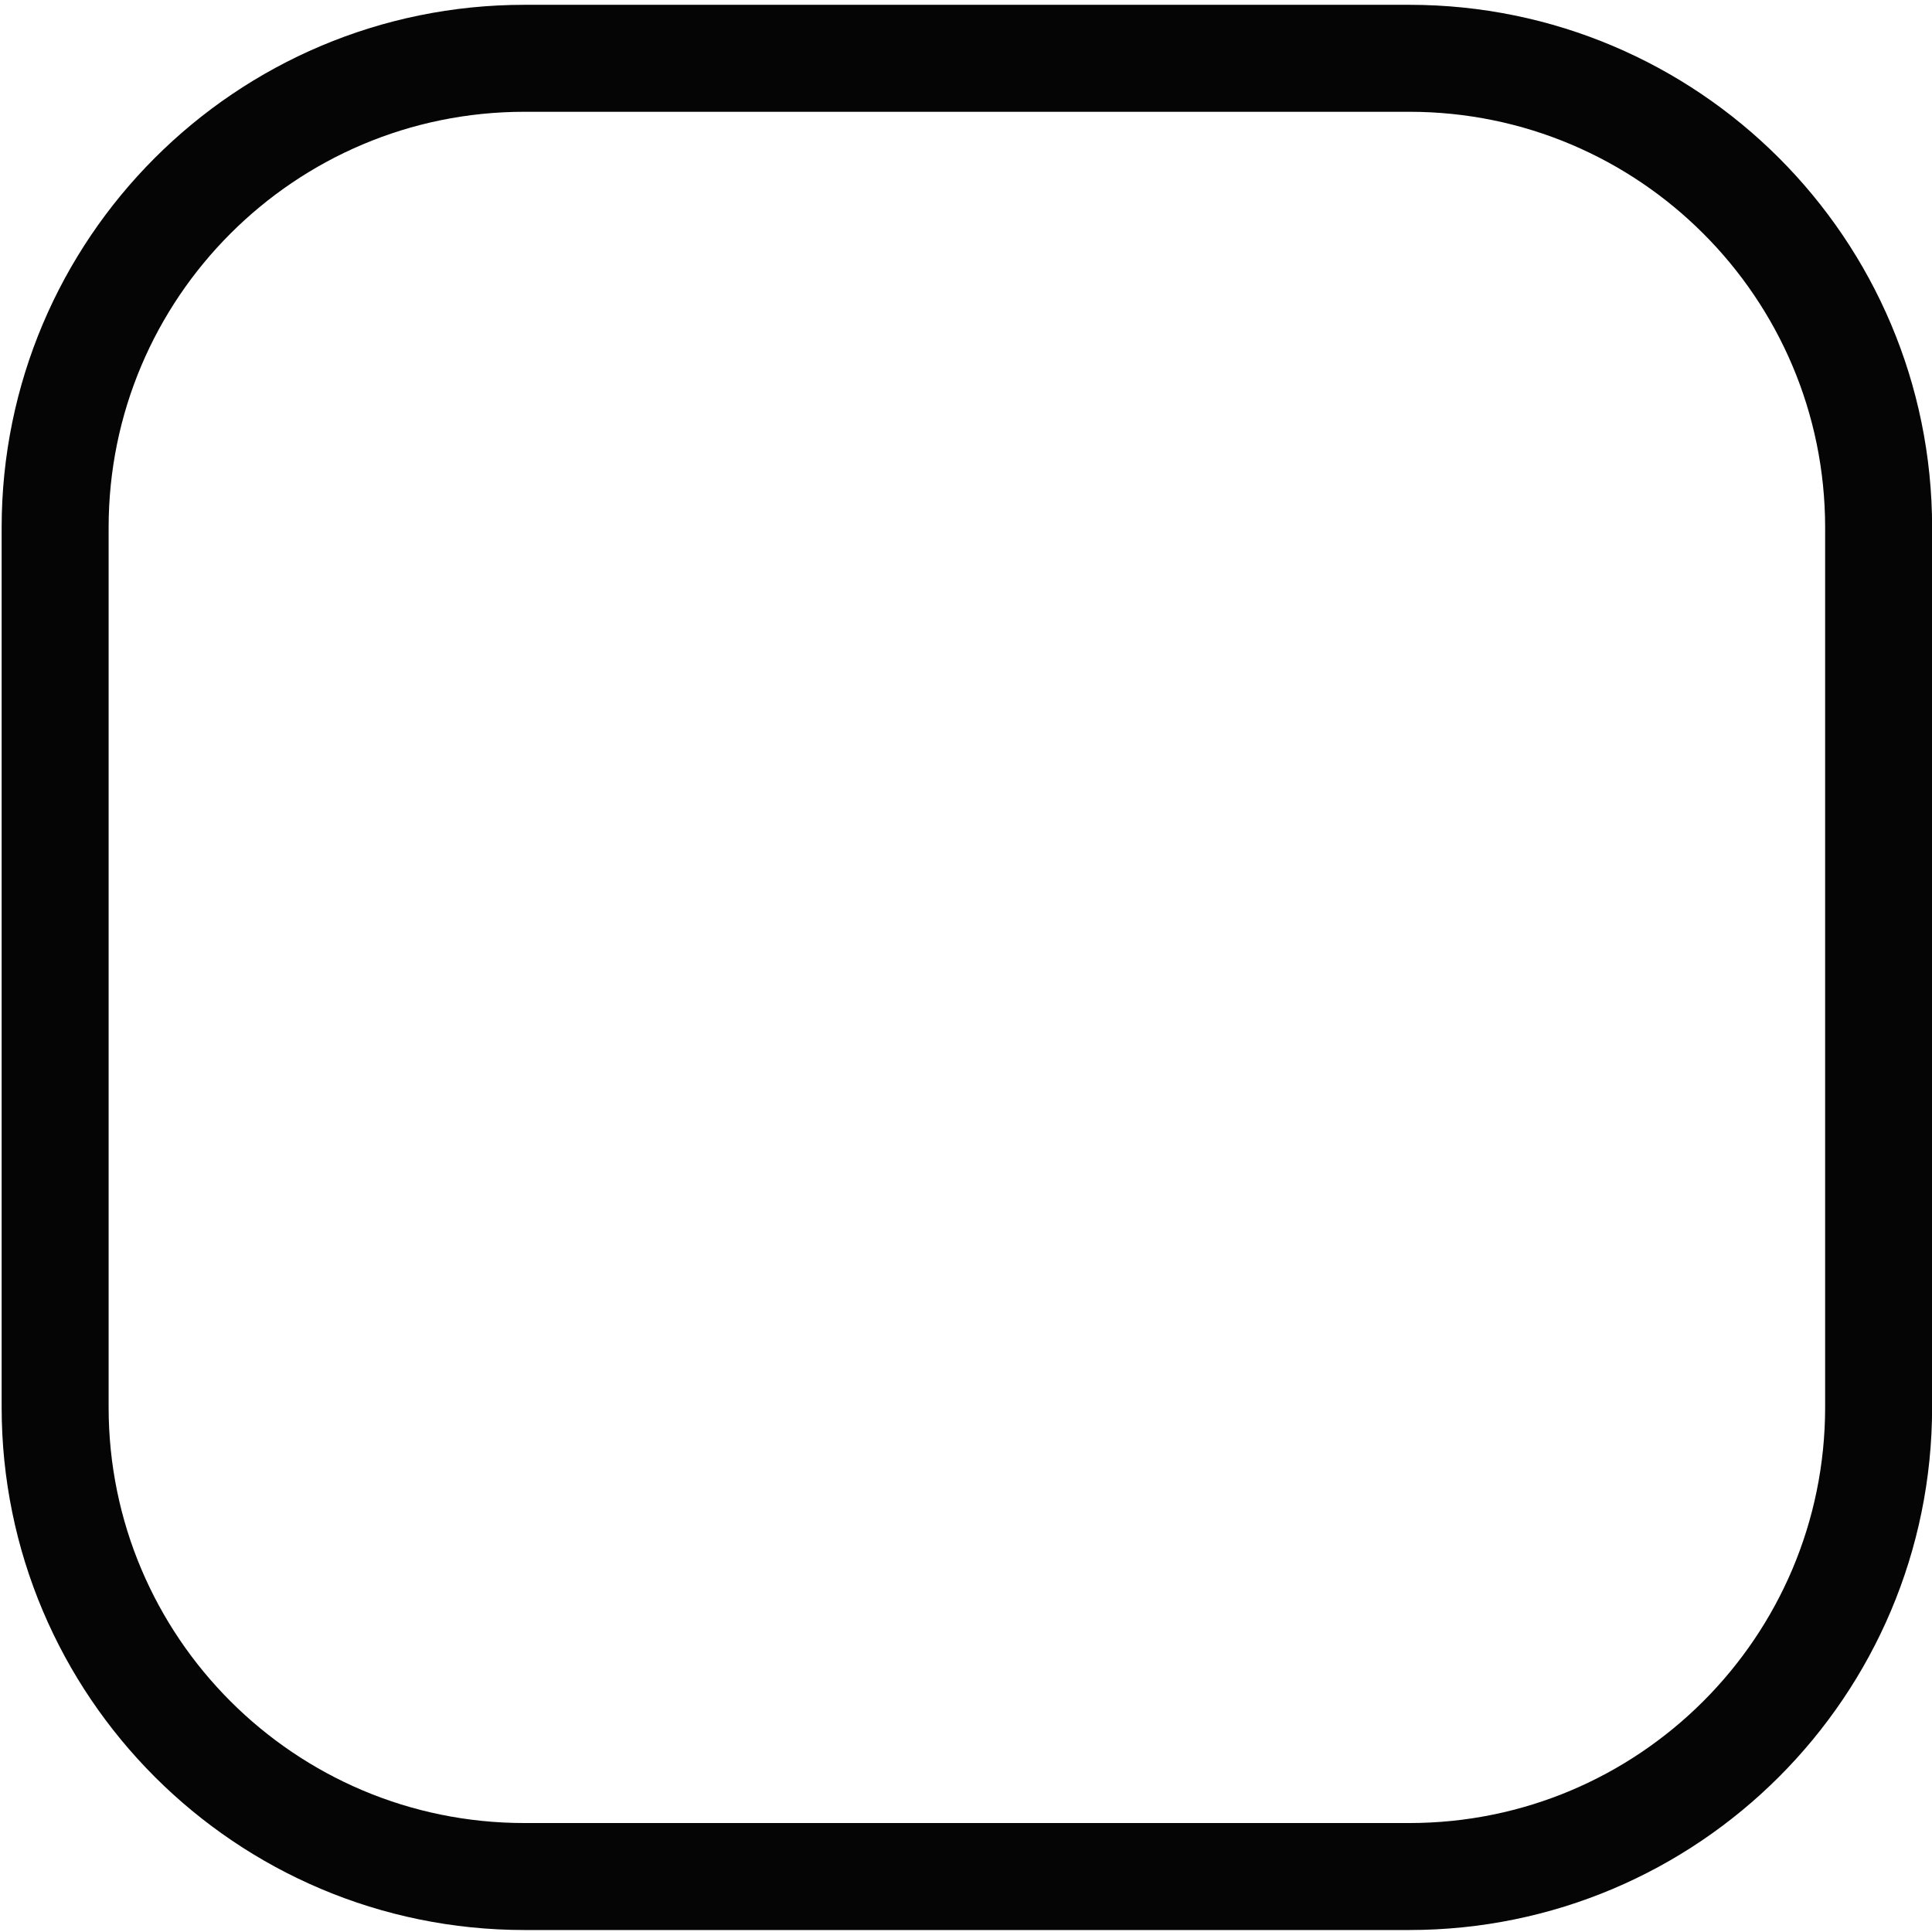
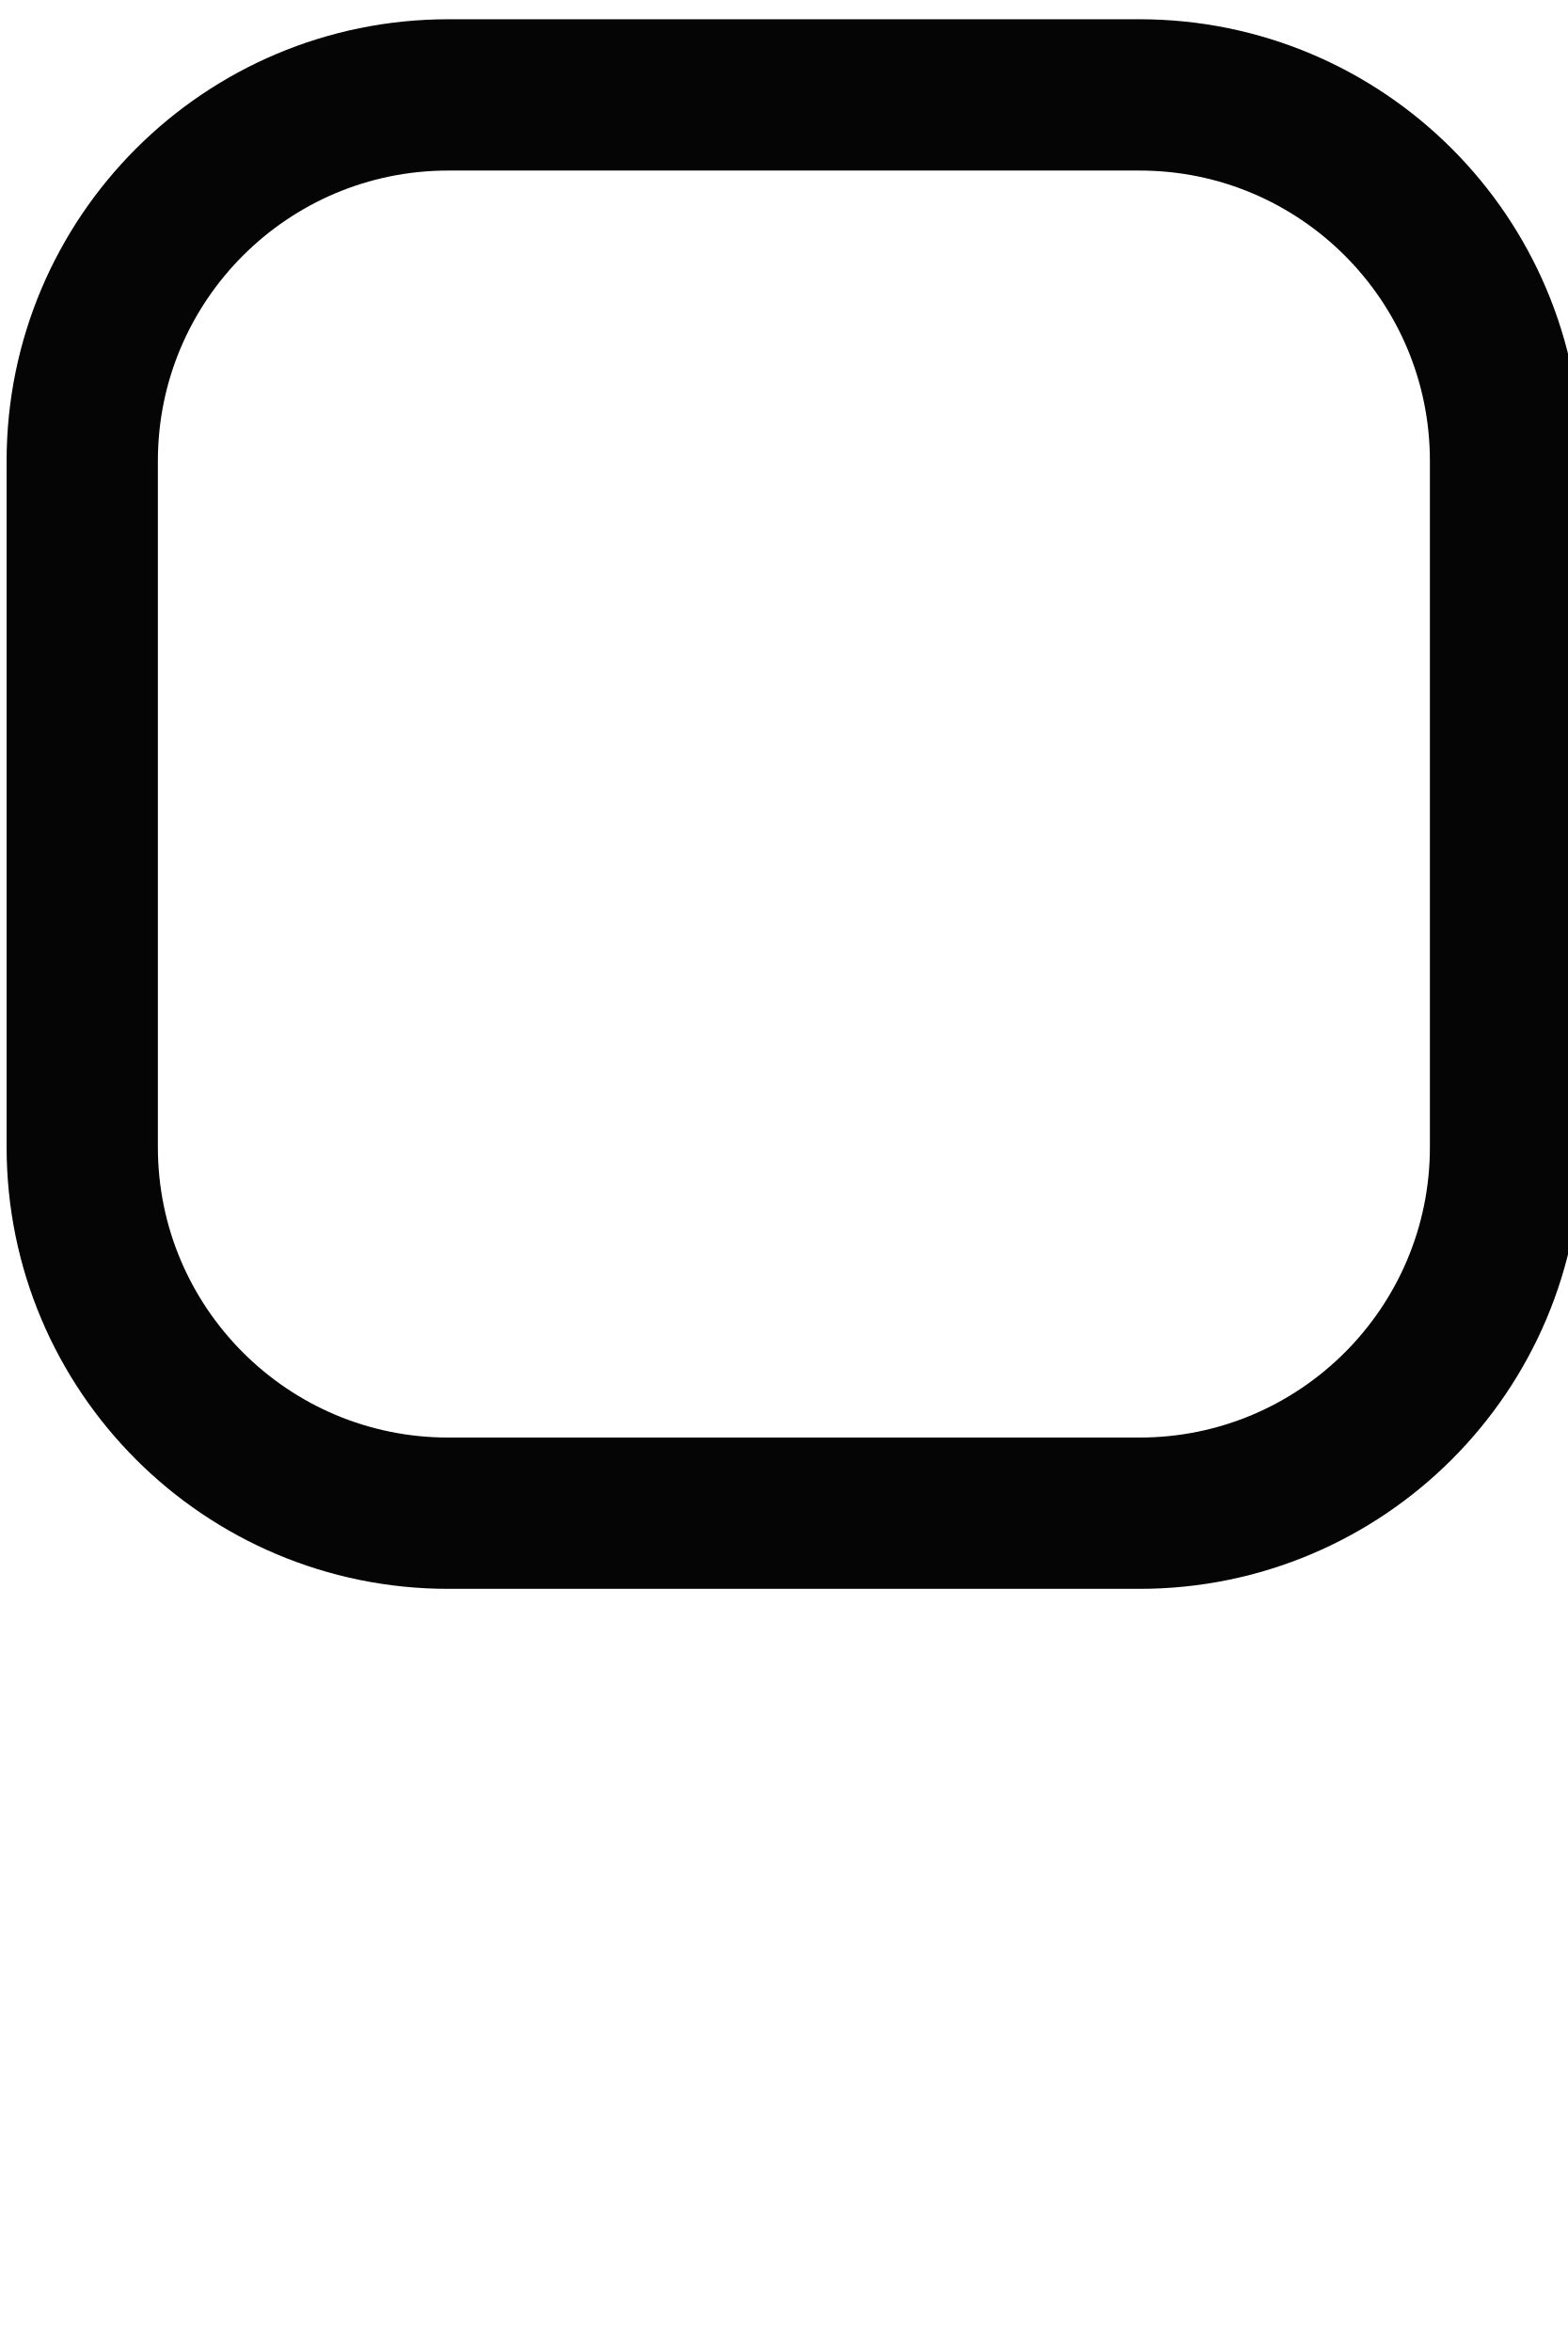
- <svg xmlns="http://www.w3.org/2000/svg" id="svg4523" version="1.1" viewBox="0 0 26.458 26.458" height="100" width="100">
+ <svg xmlns="http://www.w3.org/2000/svg" width="100" height="150" viewBox="0 0 26.458 39.687" version="1.1" id="svg4523">
  <defs id="defs4517" />
-   <g transform="translate(0,-270.5417)" id="layer1">
-     <rect ry="6.428" y="271.34" x="0.755" height="24.9" width="24.972" id="rect5068" style="fill:none;fill-opacity:1;stroke:#000000;stroke-width:1.465;stroke-linecap:square;stroke-linejoin:round;stroke-miterlimit:10;stroke-dasharray:none;stroke-opacity:0.977;paint-order:markers stroke fill" />
+   <g id="layer1" transform="translate(0,-257.3127)">
+     <rect style="fill:none;fill-opacity:1;stroke:#000000;stroke-width:2.553;stroke-linecap:square;stroke-linejoin:round;stroke-miterlimit:10;stroke-dasharray:none;stroke-opacity:0.977;paint-order:markers stroke fill" id="rect5068" width="24.021" height="23.932" x="1.388" y="258.914" ry="6.178" />
  </g>
</svg>
